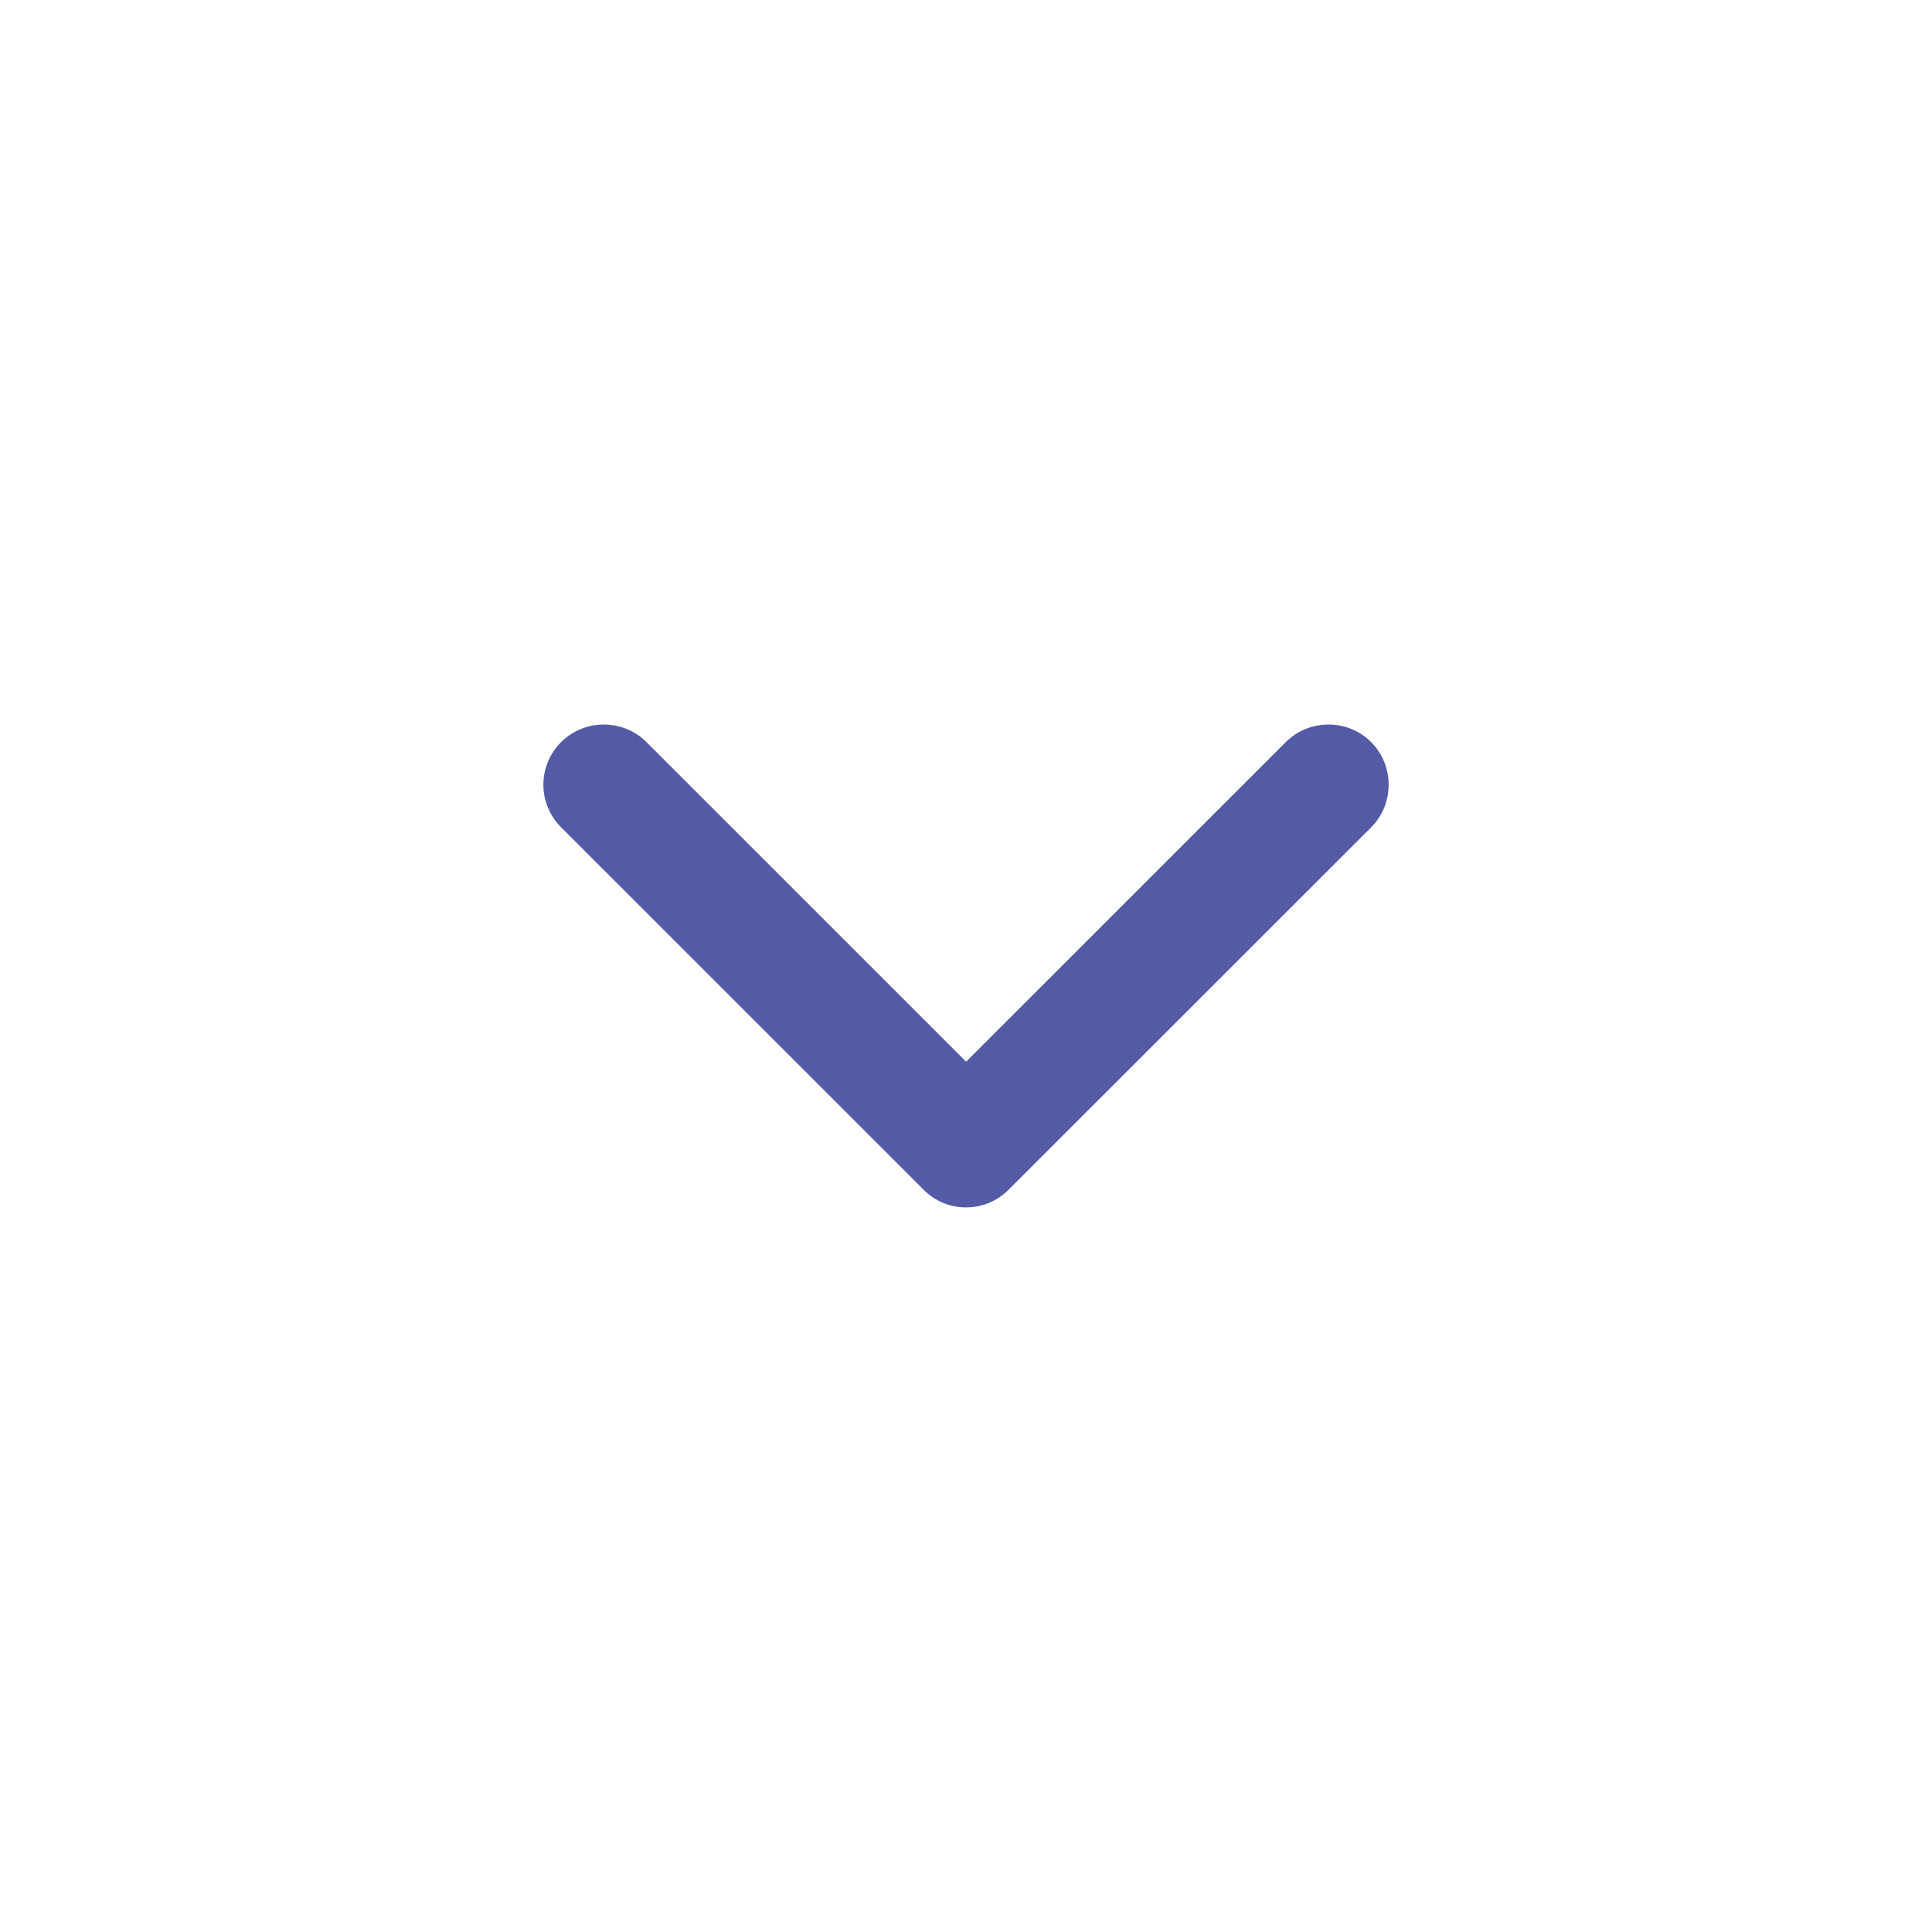
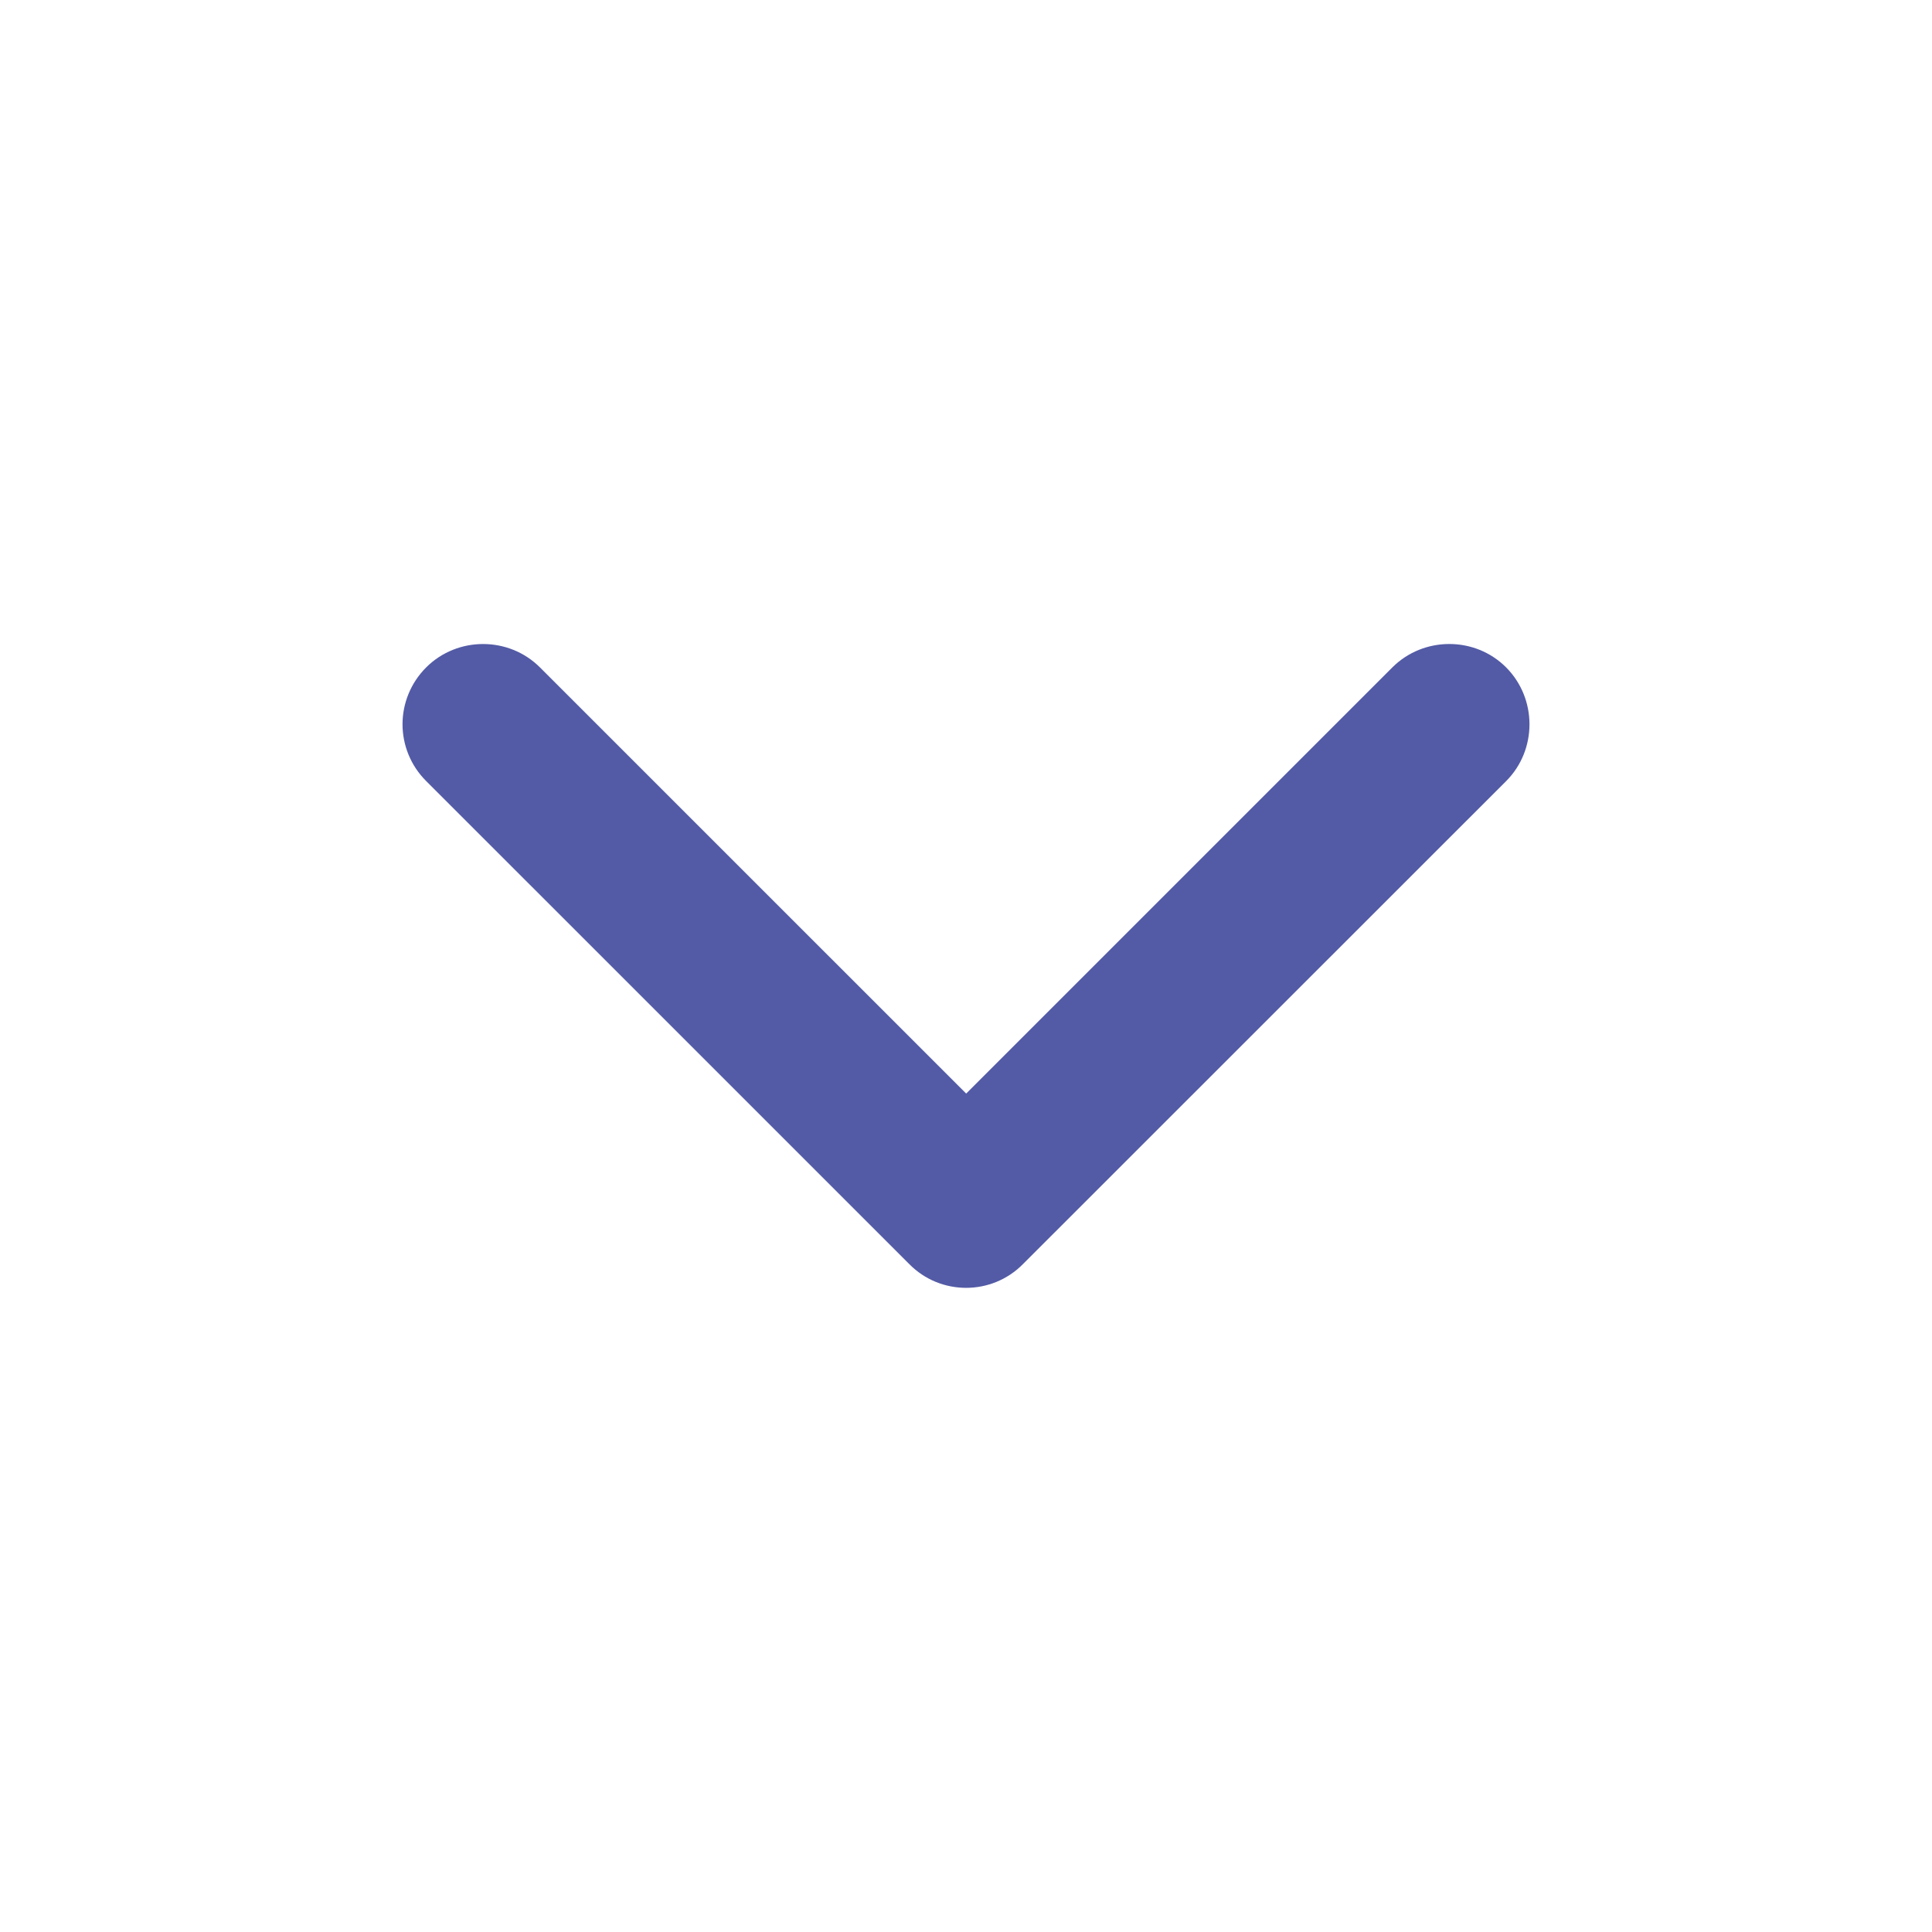
<svg xmlns="http://www.w3.org/2000/svg" width="32px" height="32px" viewBox="0 0 32 32" version="1.1">
  <defs />
  <g id="chevron-down" stroke="none" stroke-width="1" fill="none" fill-rule="evenodd">
-     <g id="Icon/utility/L-Indigo/24px/chevron-right" transform="translate(16, 16) rotate(90) translate(-16, -16) translate(4, 4)" fill="#535BA6">
-       <path d="M9.704,5.29 C9.317,4.903 8.679,4.903 8.291,5.29 C7.903,5.677 7.904,6.315 8.291,6.703 L13.585,11.998 L8.291,17.293 C7.904,17.68 7.904,18.318 8.291,18.706 C8.485,18.9 8.741,19 8.997,19 C9.253,19 9.51,18.9 9.703,18.706 L15.703,12.705 C16.097,12.318 16.097,11.68 15.703,11.292 L9.704,5.29 Z" id="Fill-1" />
+     <g id="Icon/utility/L-Indigo/24px/chevron-right" transform="translate(16, 16) rotate(90) translate(-16, -16) " fill="#535BA6">
+       <path d="M12.938,7.054 C12.422,6.538 11.572,6.538 11.054,7.054 C10.537,7.57 10.538,8.421 11.054,8.938 L18.113,15.997 L11.054,23.057 C10.538,23.573 10.538,24.424 11.054,24.941 C11.313,25.2 11.654,25.333 11.996,25.333 C12.337,25.333 12.68,25.2 12.937,24.941 L20.937,16.94 C21.462,16.424 21.462,15.573 20.937,15.056 L12.938,7.054 Z" id="Fill-1" />
    </g>
  </g>
</svg>
